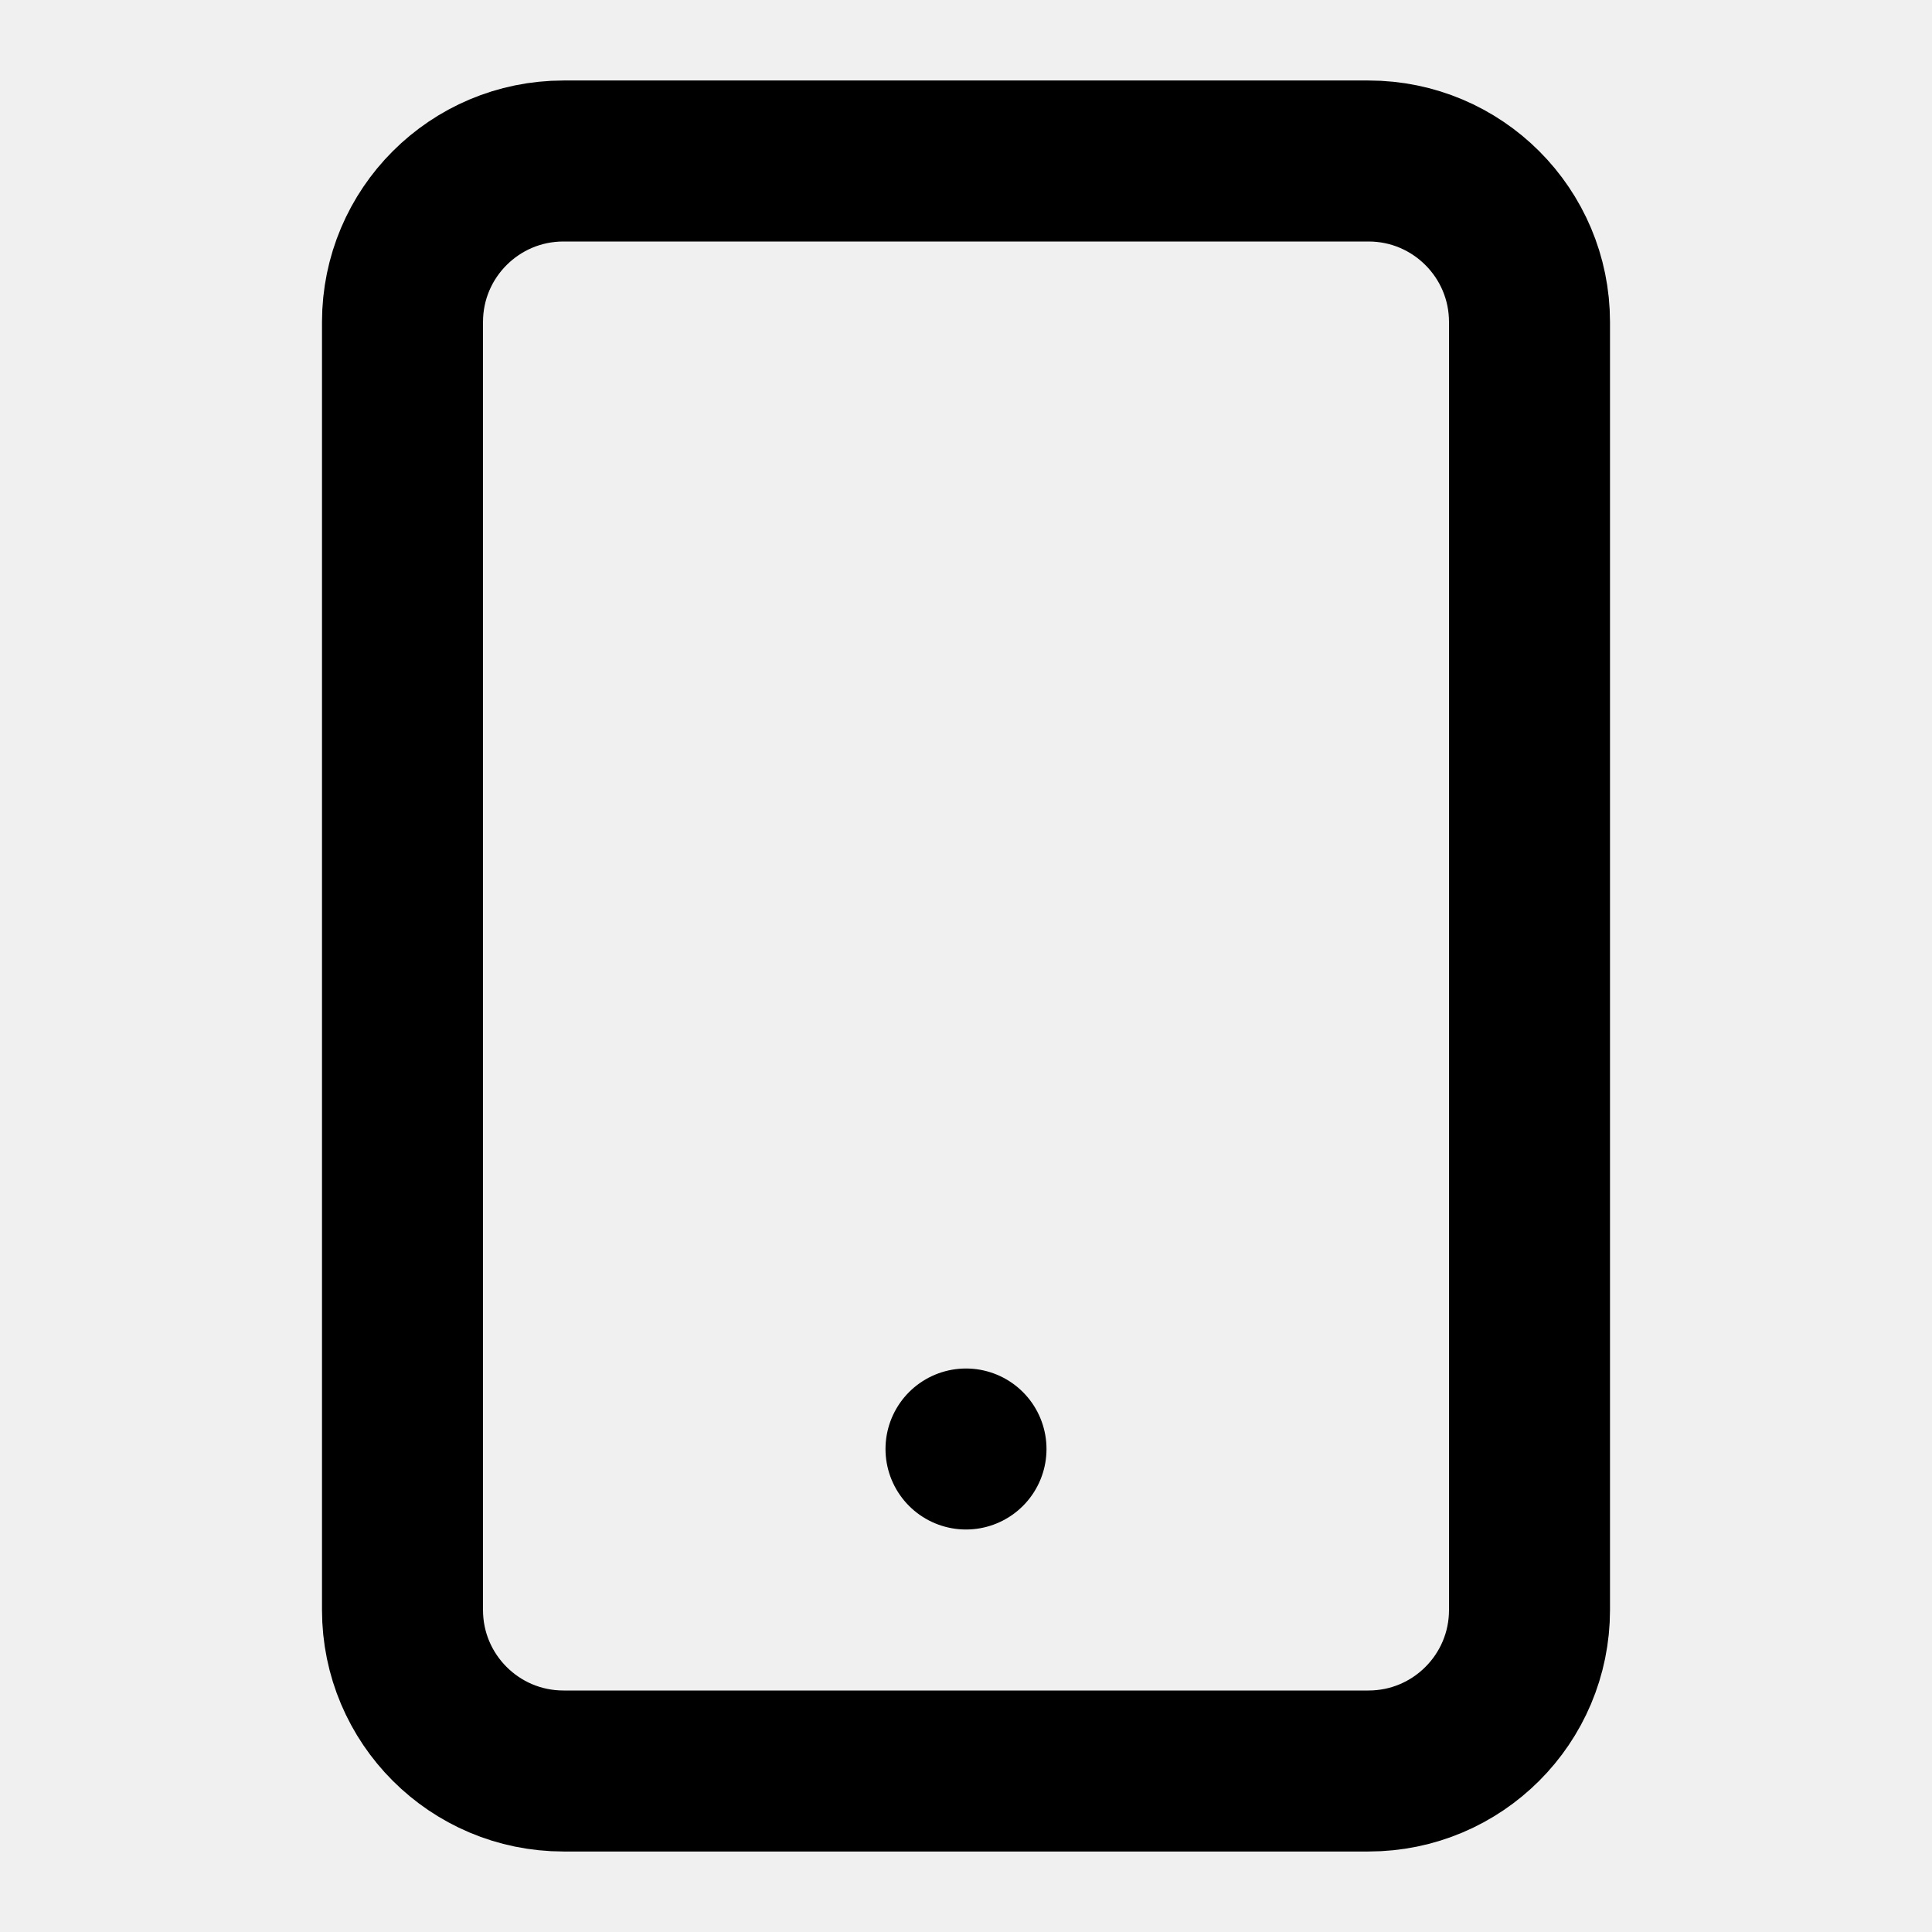
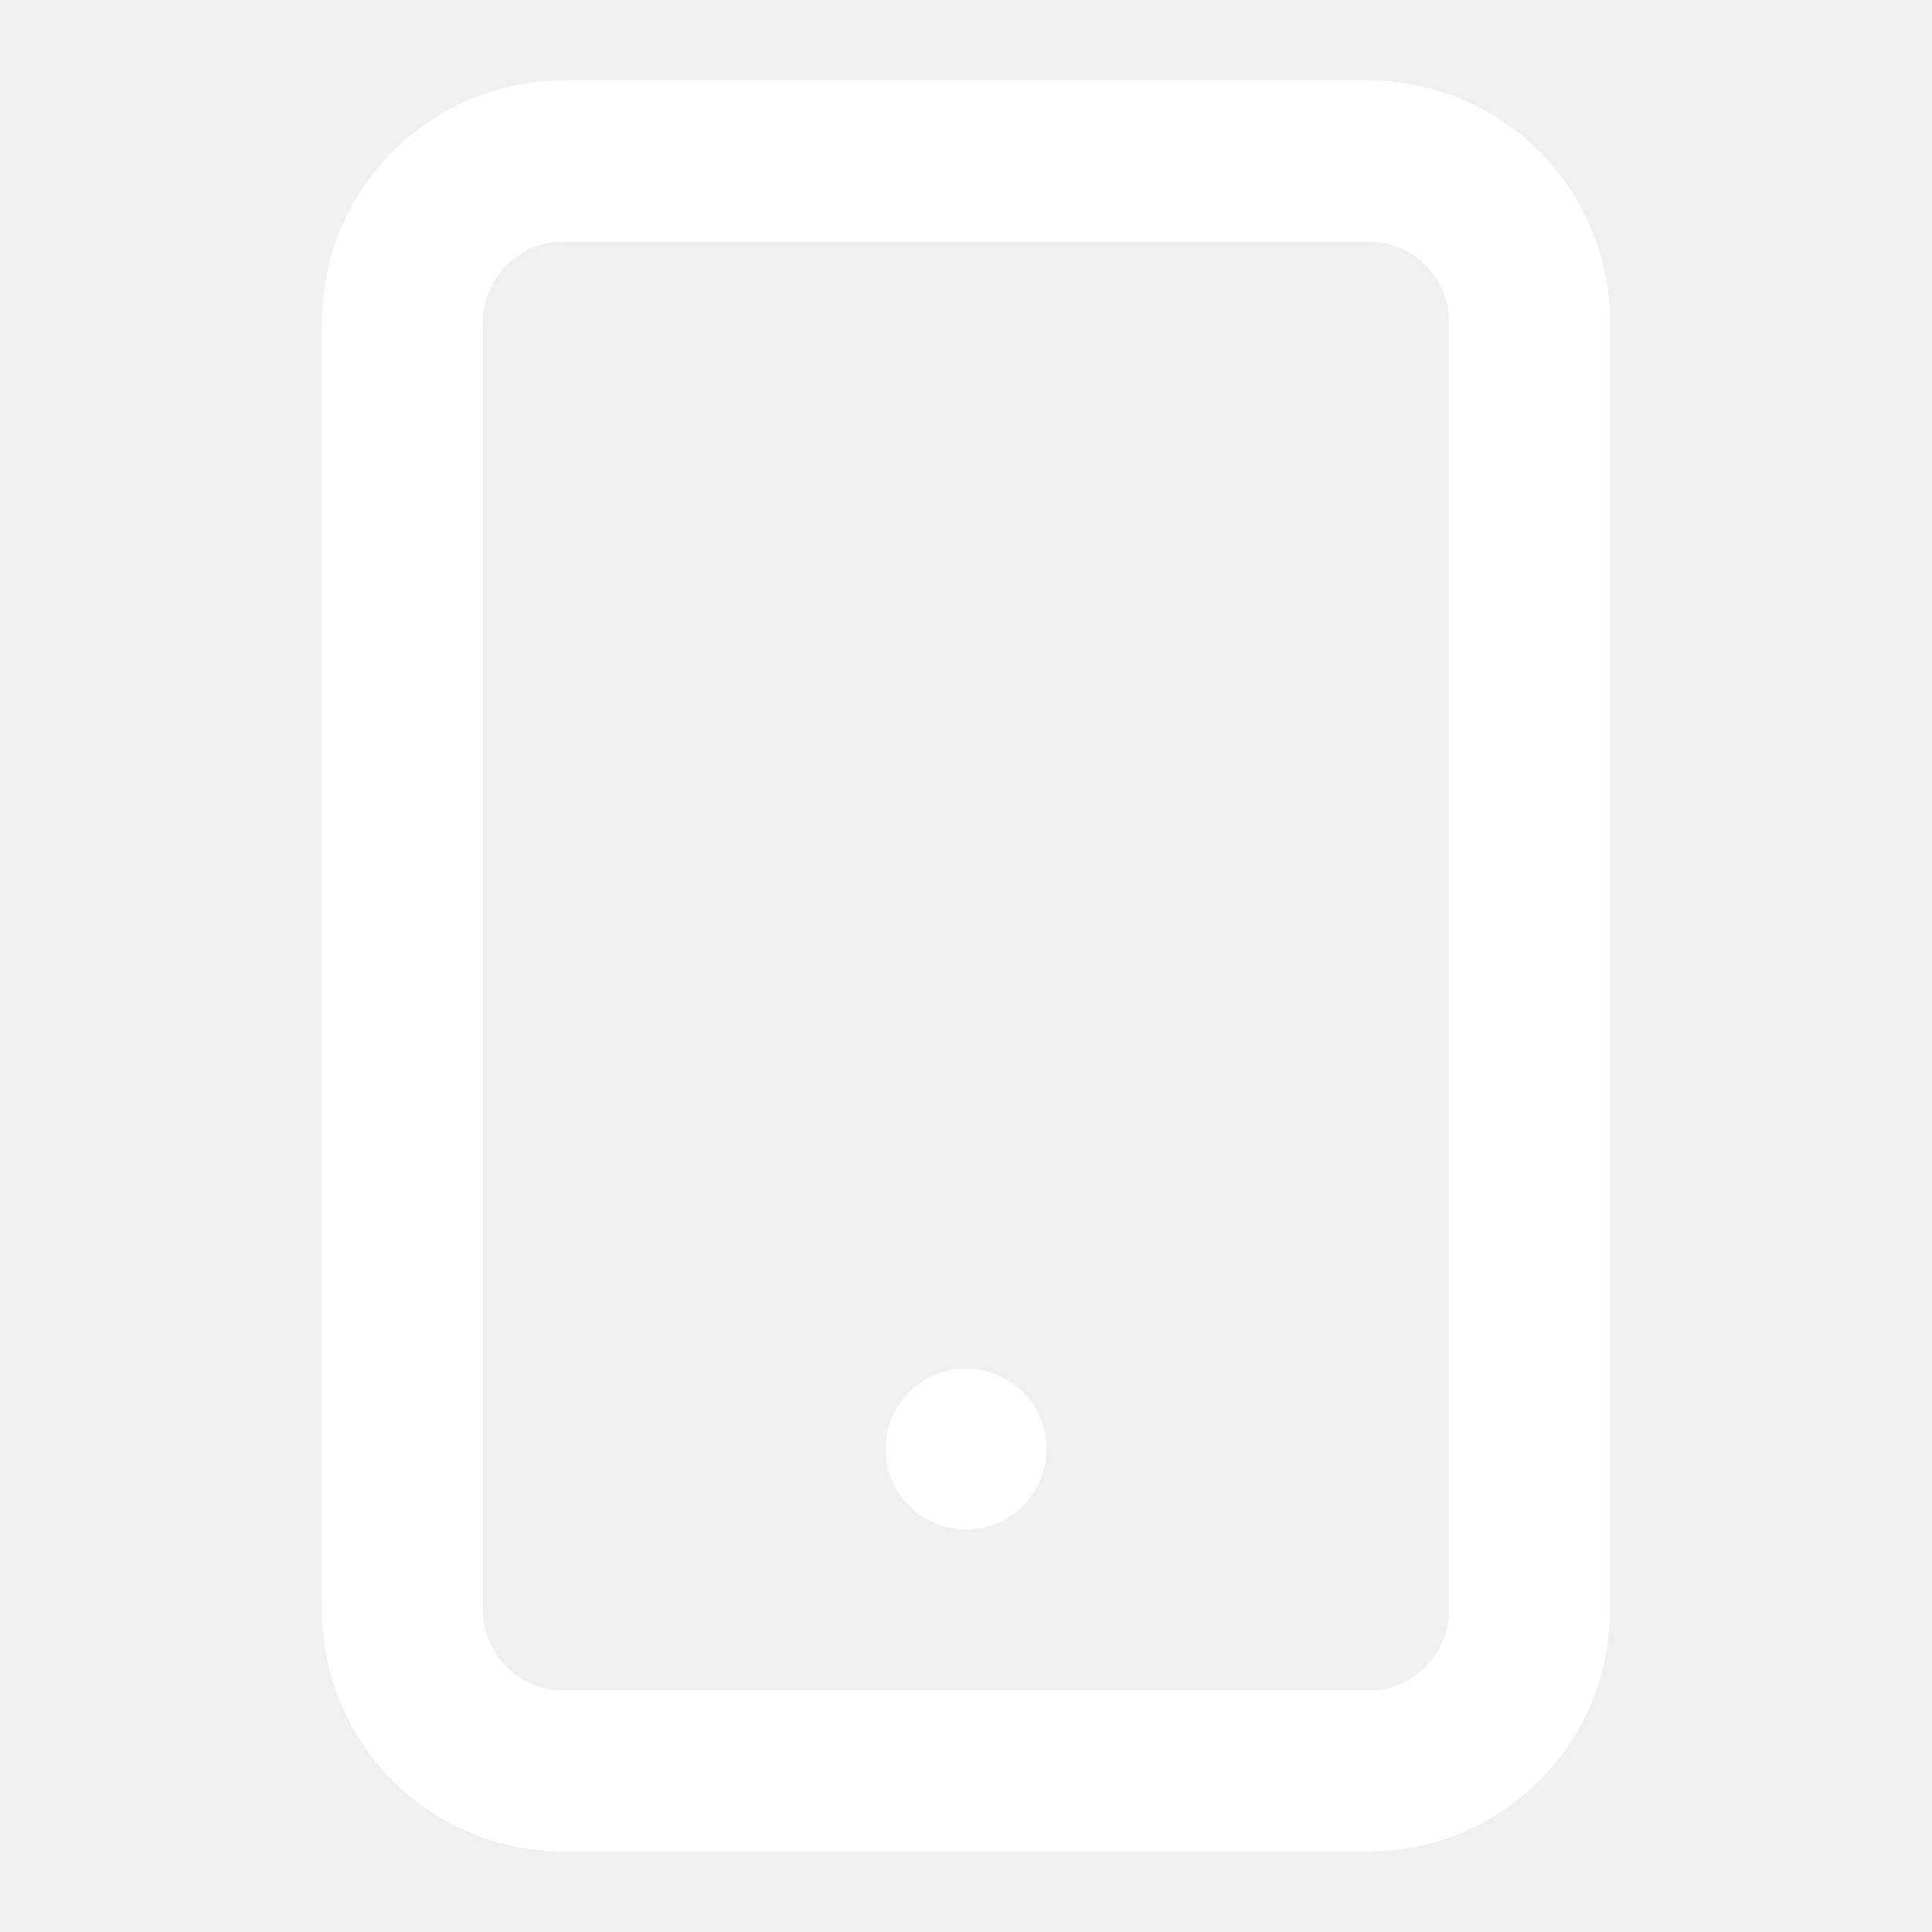
- <svg xmlns="http://www.w3.org/2000/svg" fill="none" stroke="#000" stroke-linecap="round" stroke-width="2" viewBox="0 0 24 24">
+ <svg xmlns="http://www.w3.org/2000/svg" fill="none" stroke="#fff" stroke-linecap="round" stroke-width="2" viewBox="0 0 24 24">
  <rect width="14" height="20" x="5" y="2" rx="2" />
  <path d="M12 18h0" />
</svg>
